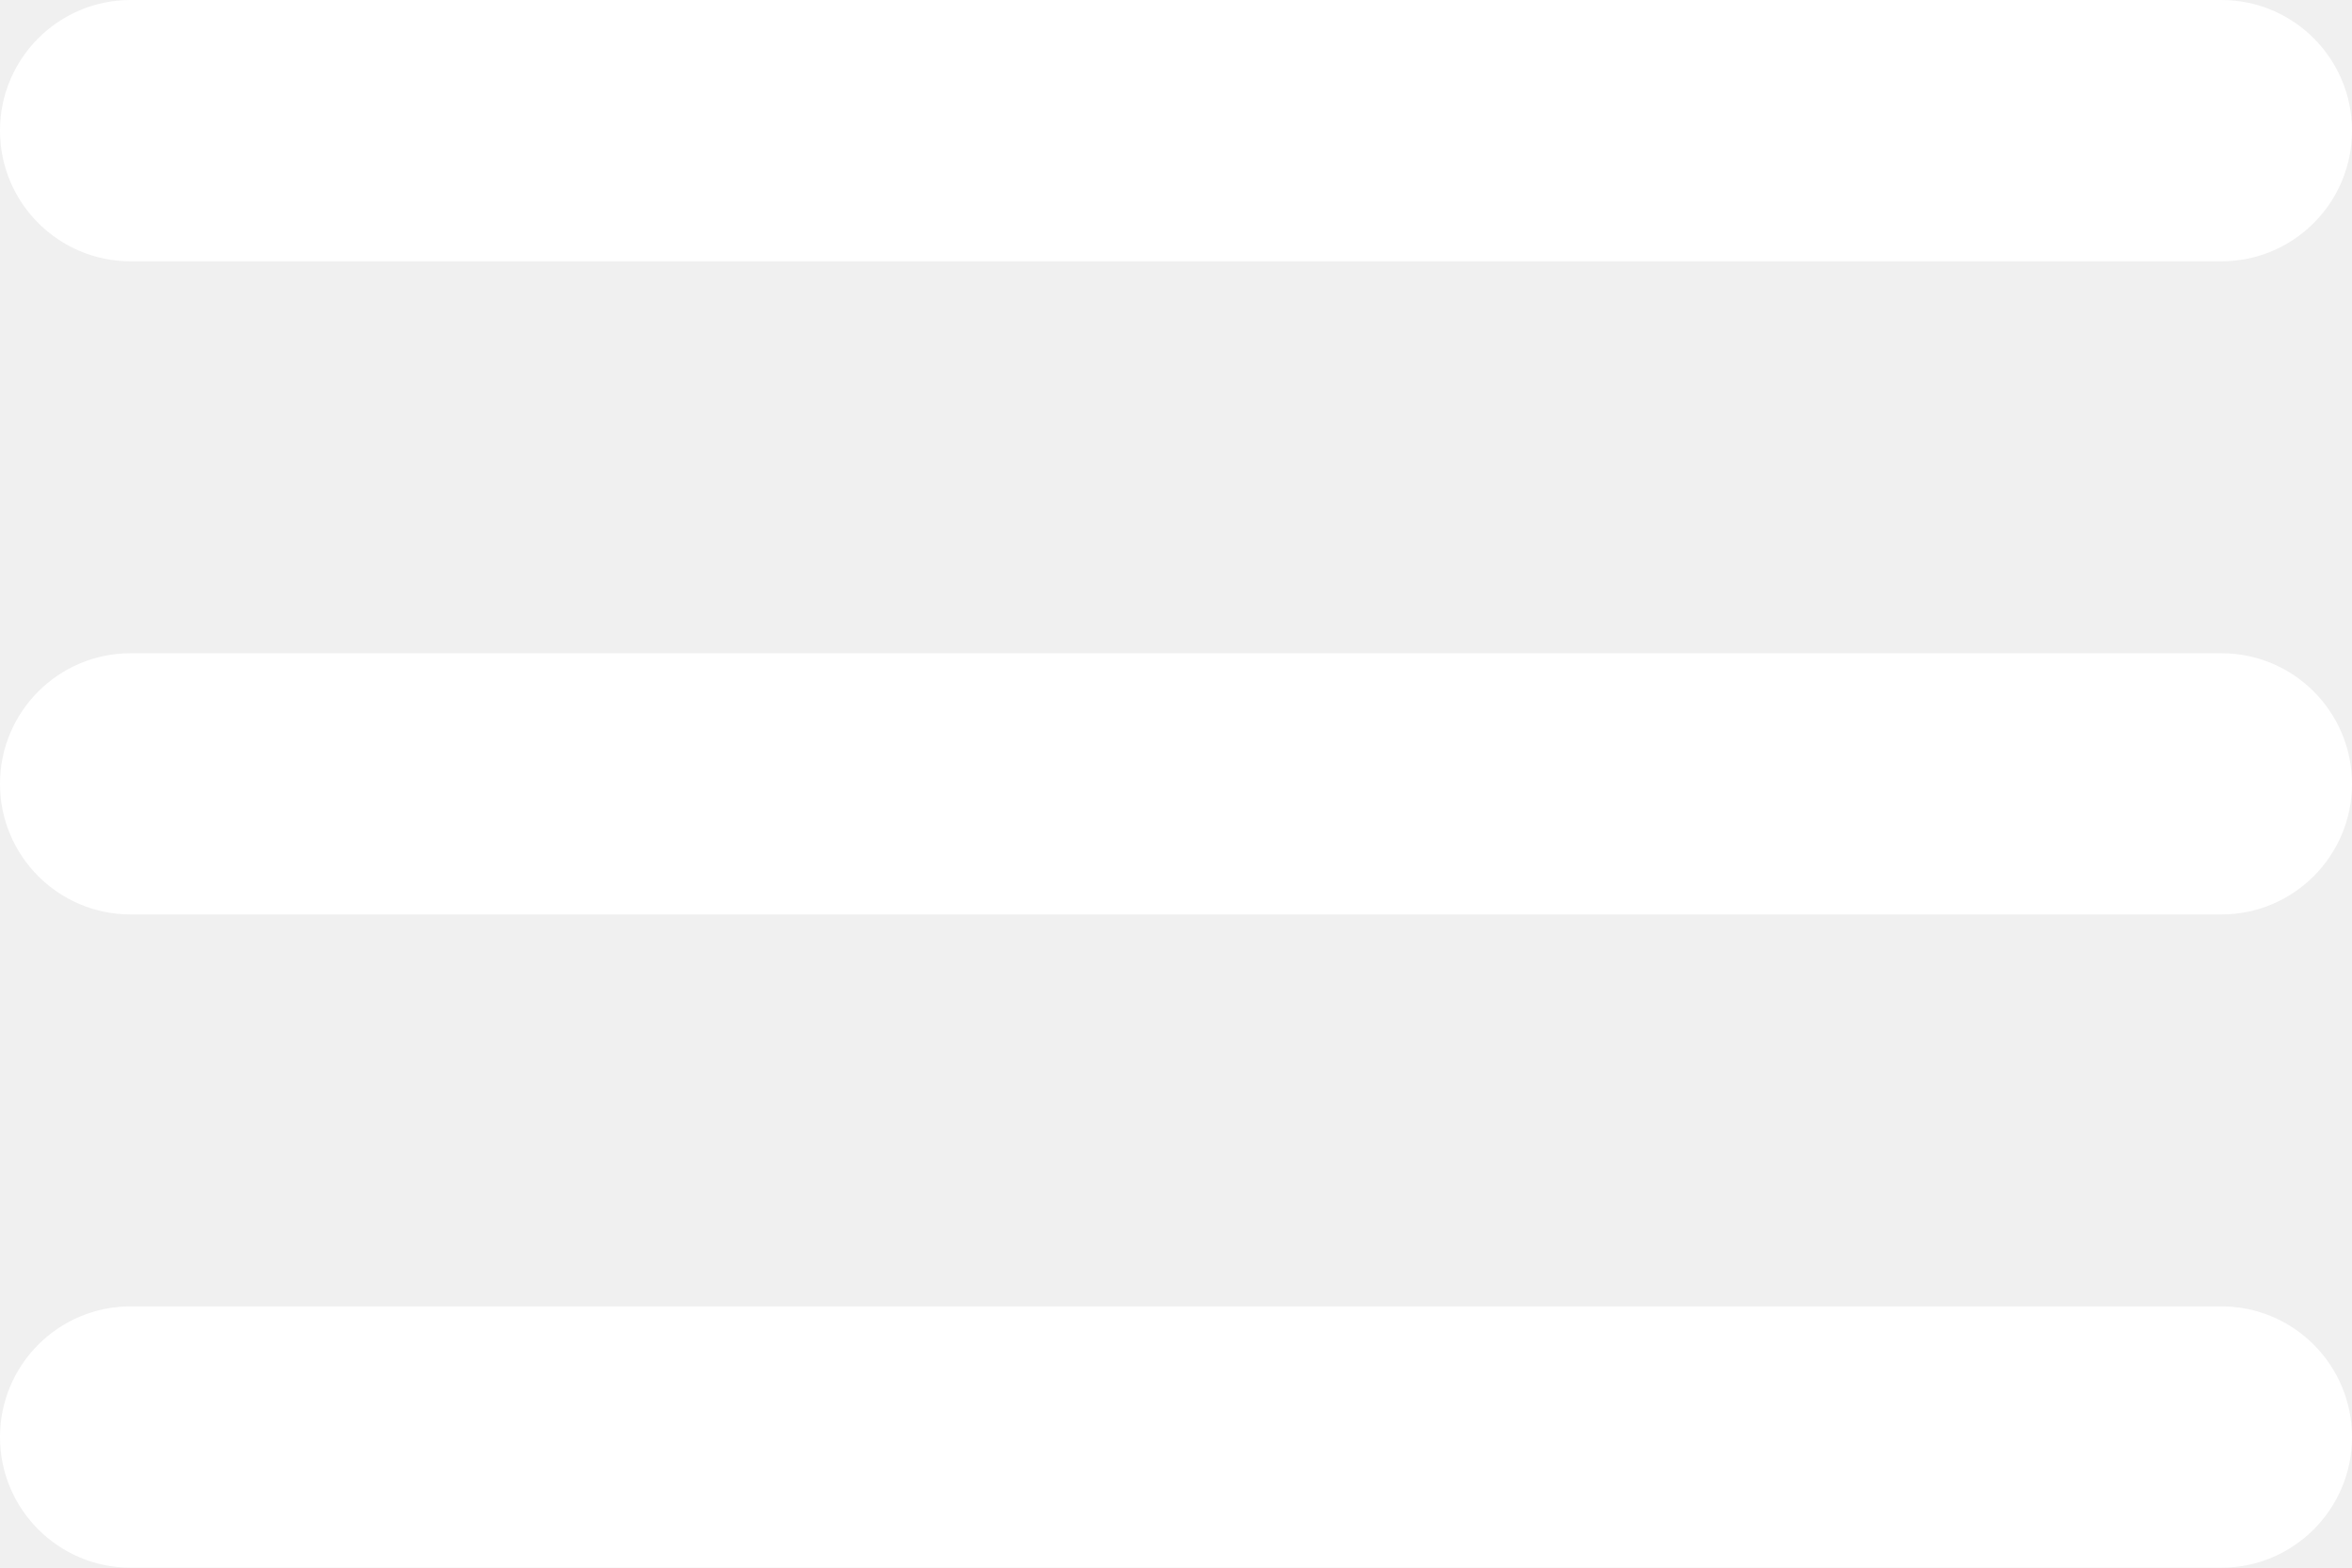
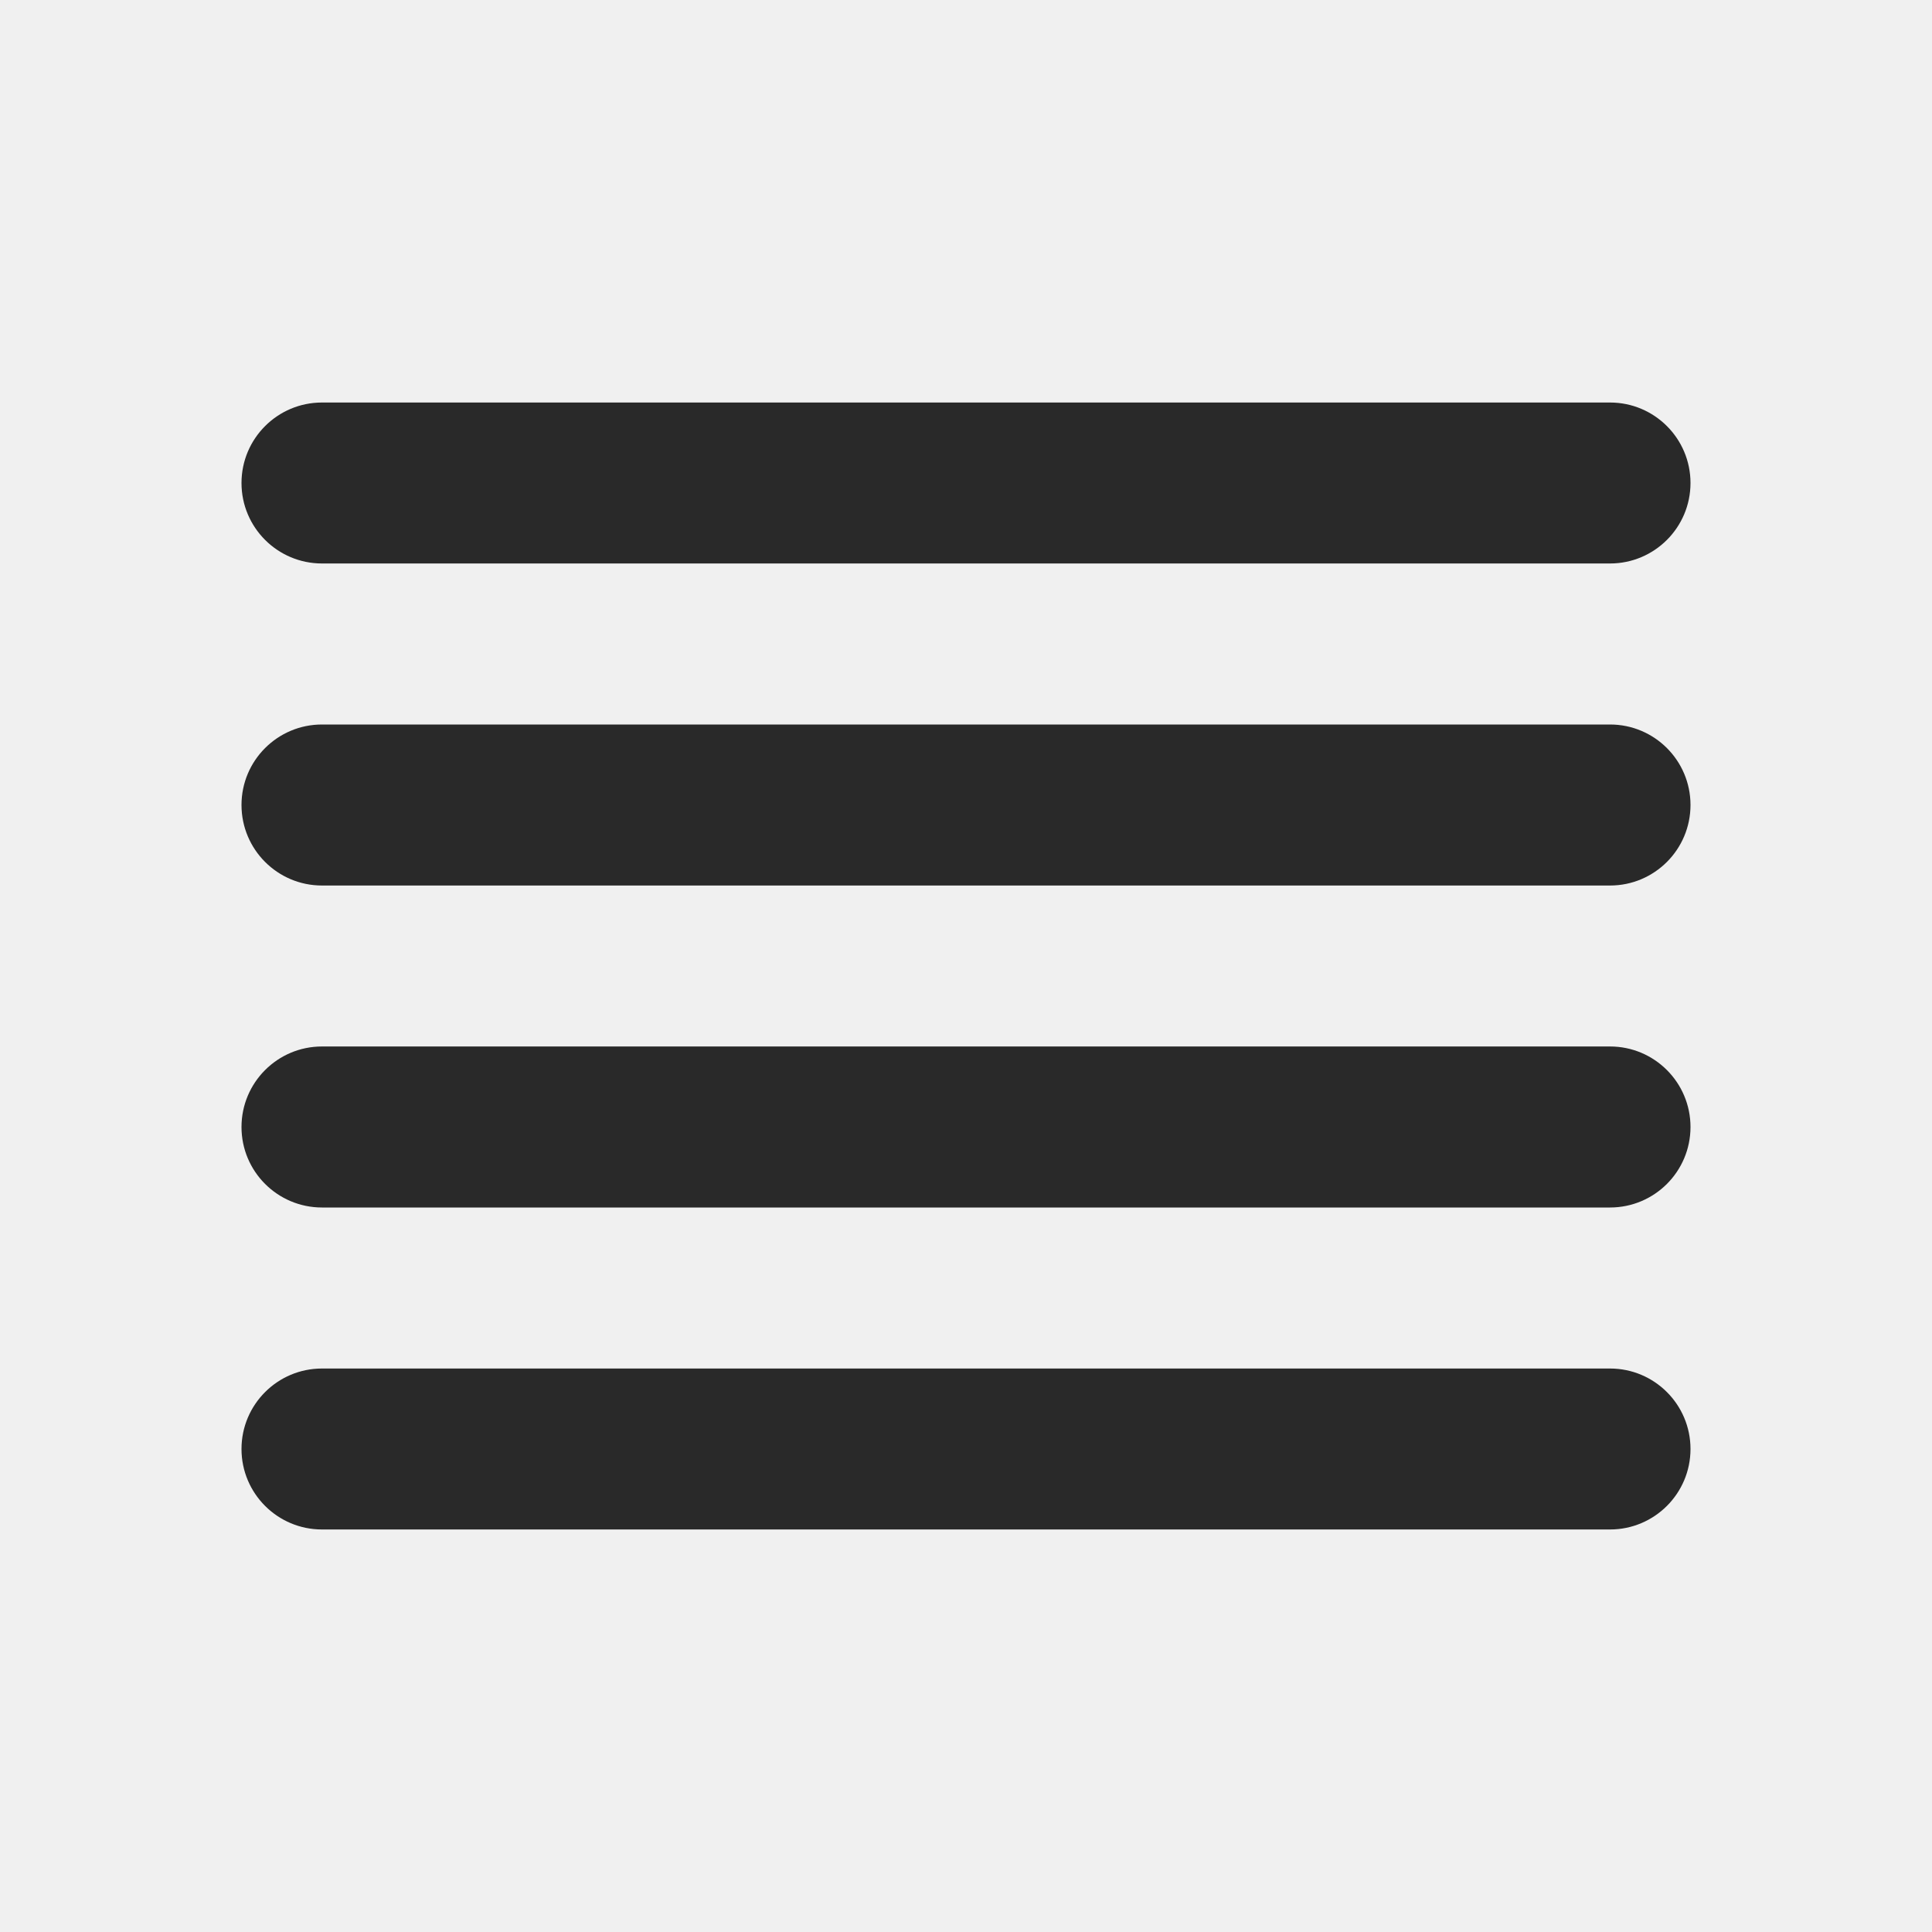
- <svg xmlns="http://www.w3.org/2000/svg" width="24" height="16" viewBox="0 0 24 16" fill="none">
-   <path d="M0 14.667C0 15.403 0.597 16 1.333 16H22.667C23.403 16 24 15.403 24 14.667C24 13.93 23.403 13.333 22.667 13.333H1.333C0.597 13.333 0 13.93 0 14.667ZM0 8C0 8.736 0.597 9.333 1.333 9.333H22.667C23.403 9.333 24 8.736 24 8C24 7.264 23.403 6.667 22.667 6.667H1.333C0.597 6.667 0 7.264 0 8ZM1.333 0C0.597 0 0 0.597 0 1.333C0 2.07 0.597 2.667 1.333 2.667H22.667C23.403 2.667 24 2.07 24 1.333C24 0.597 23.403 0 22.667 0H1.333Z" fill="white" />
+ <svg xmlns="http://www.w3.org/2000/svg" width="32" height="32" viewBox="0 0 32 32" fill="none">
+   <g clip-path="url(#clip0_26_428)">
+     <path d="M4 18.667C4 19.403 4.597 20 5.333 20H26.667C27.403 20 28 19.403 28 18.667C28 17.93 27.403 17.333 26.667 17.333H5.333C4.597 17.333 4 17.93 4 18.667ZM4 13.333C4 14.07 4.597 14.667 5.333 14.667H26.667C27.403 14.667 28 14.07 28 13.333C28 12.597 27.403 12 26.667 12H5.333C4.597 12 4 12.597 4 13.333ZM5.333 6.667C4.597 6.667 4 7.264 4 8C4 8.736 4.597 9.333 5.333 9.333H26.667C27.403 9.333 28 8.736 28 8C28 7.264 27.403 6.667 26.667 6.667H5.333Z" fill="#292929" />
+     <path d="M26.667 25.333H5.333C4.597 25.333 4 24.736 4 24C4 23.264 4.597 22.667 5.333 22.667H26.667C27.403 22.667 28 23.264 28 24C28 24.736 27.403 25.333 26.667 25.333Z" fill="#292929" />
+   </g>
+   <defs>
+     <clipPath id="clip0_26_428">
+       <rect width="32" height="32" fill="white" />
+     </clipPath>
+   </defs>
</svg>
